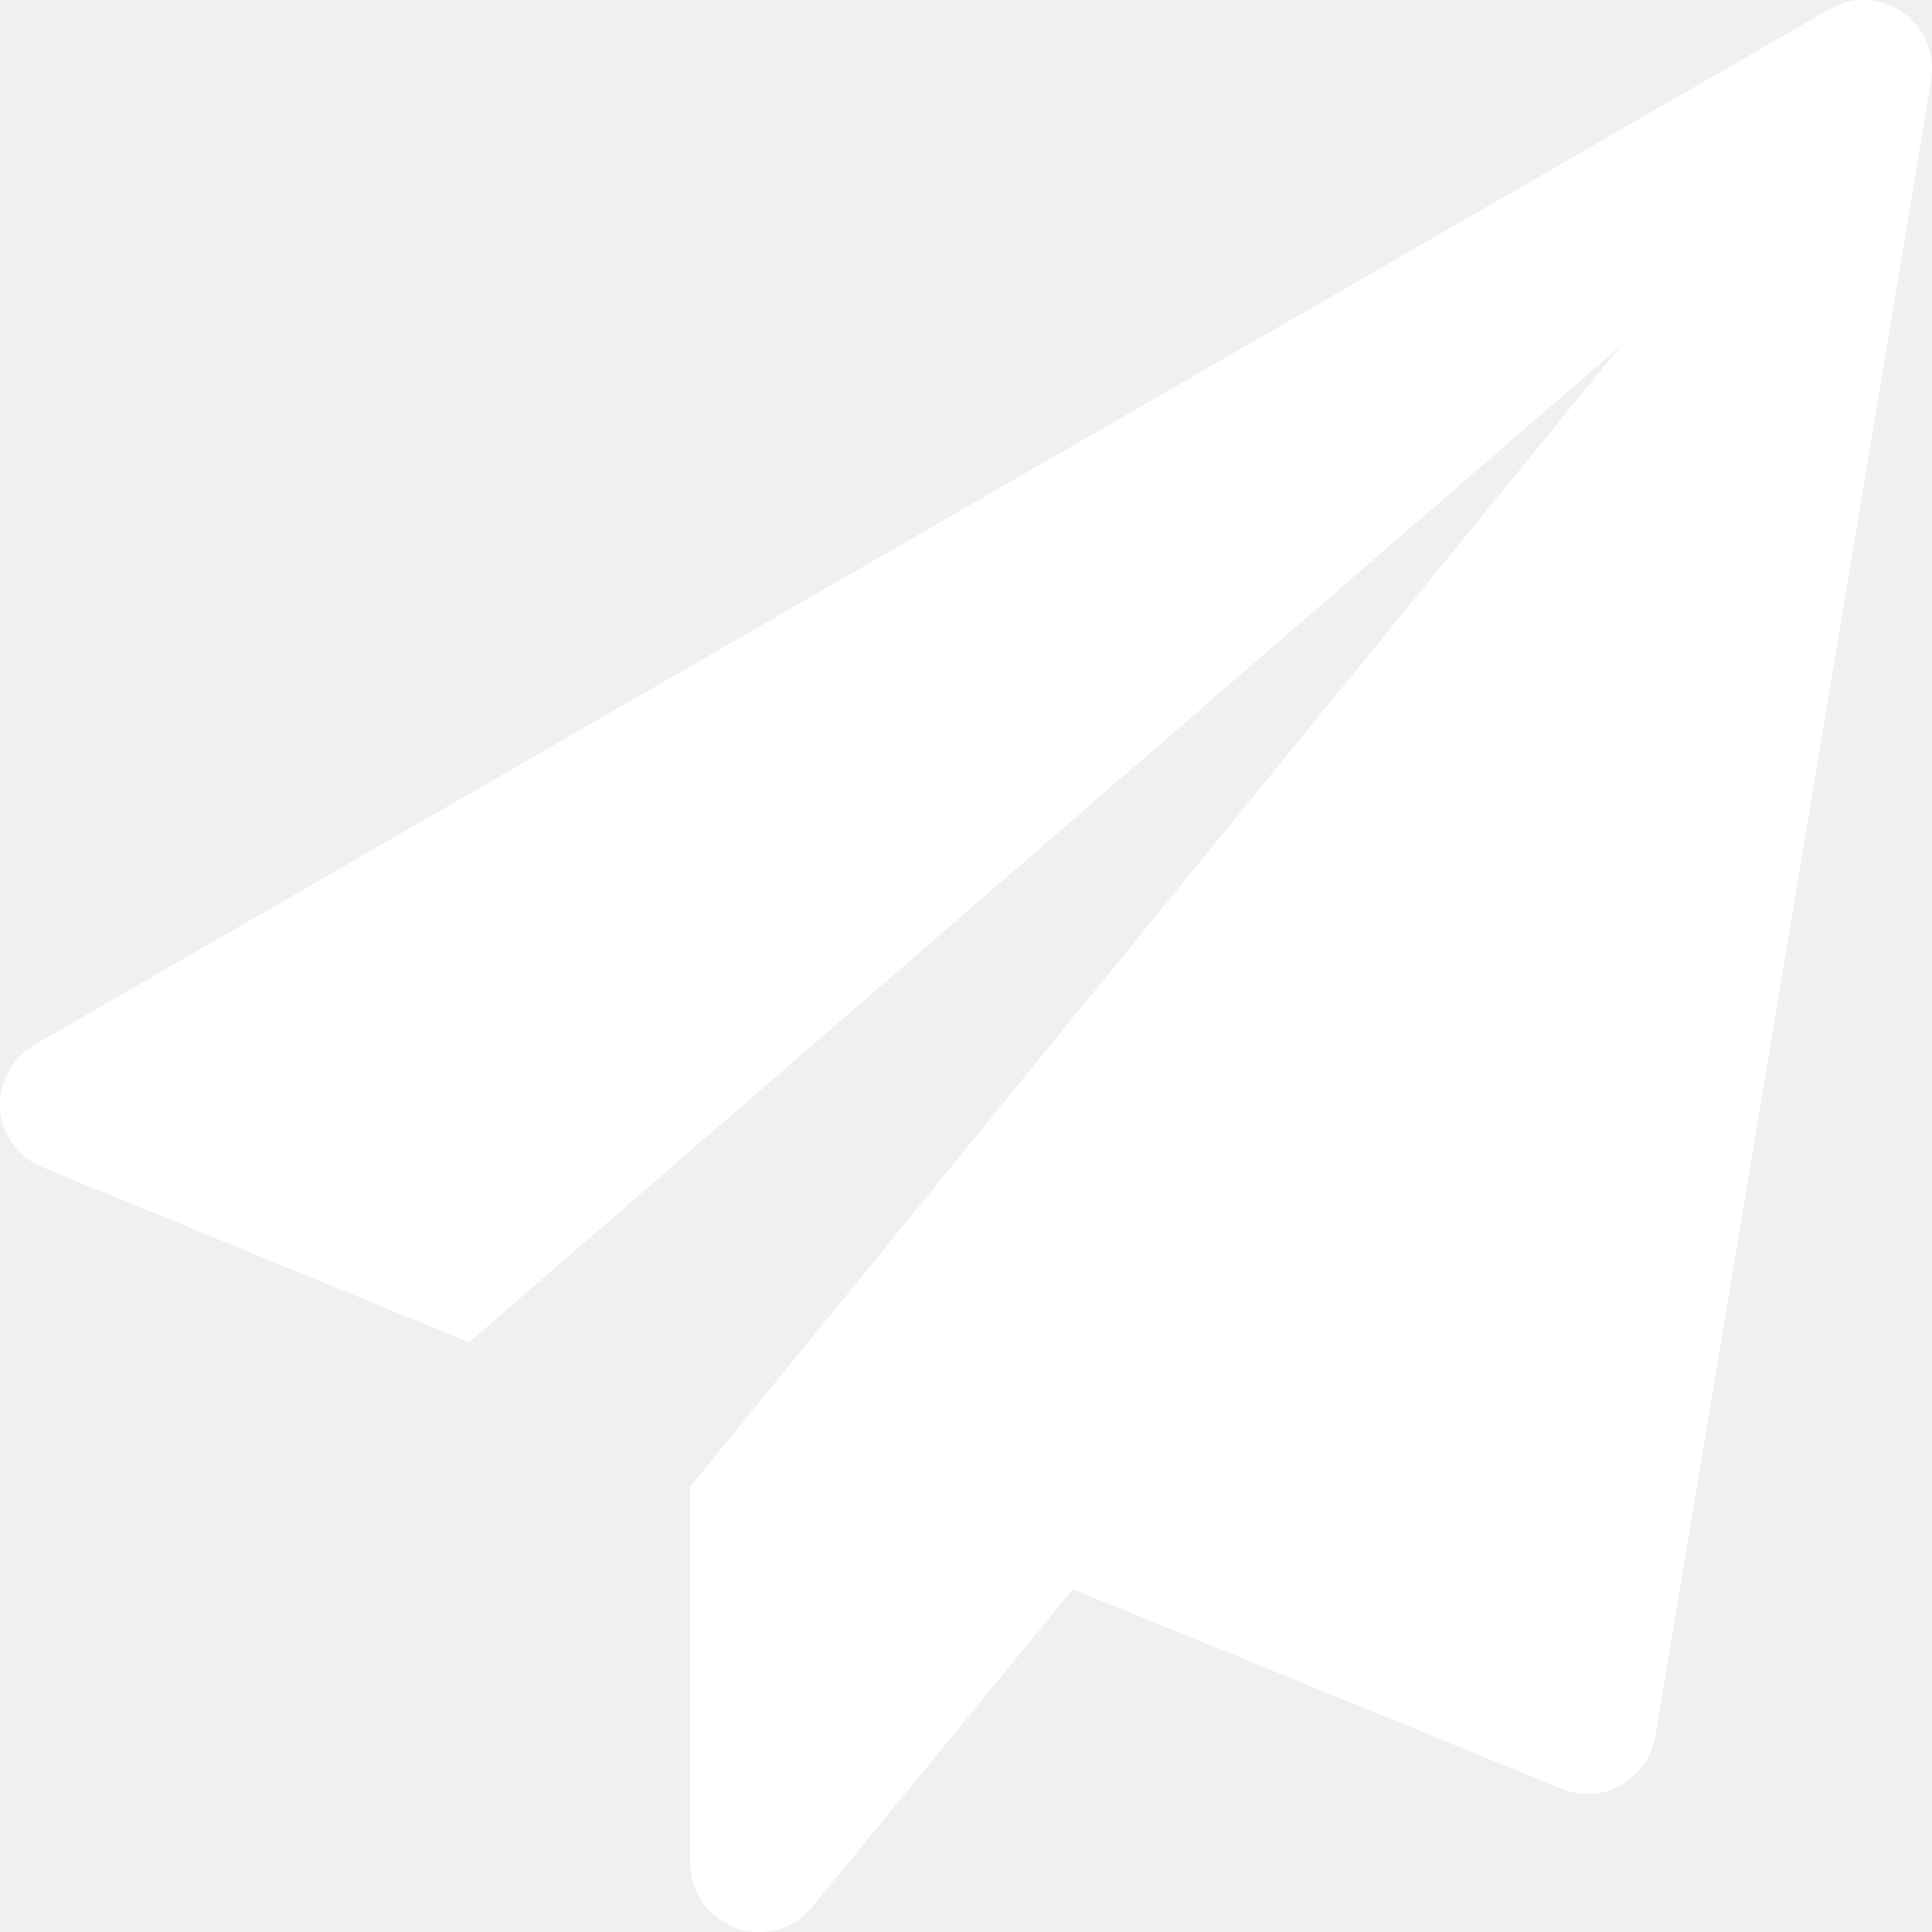
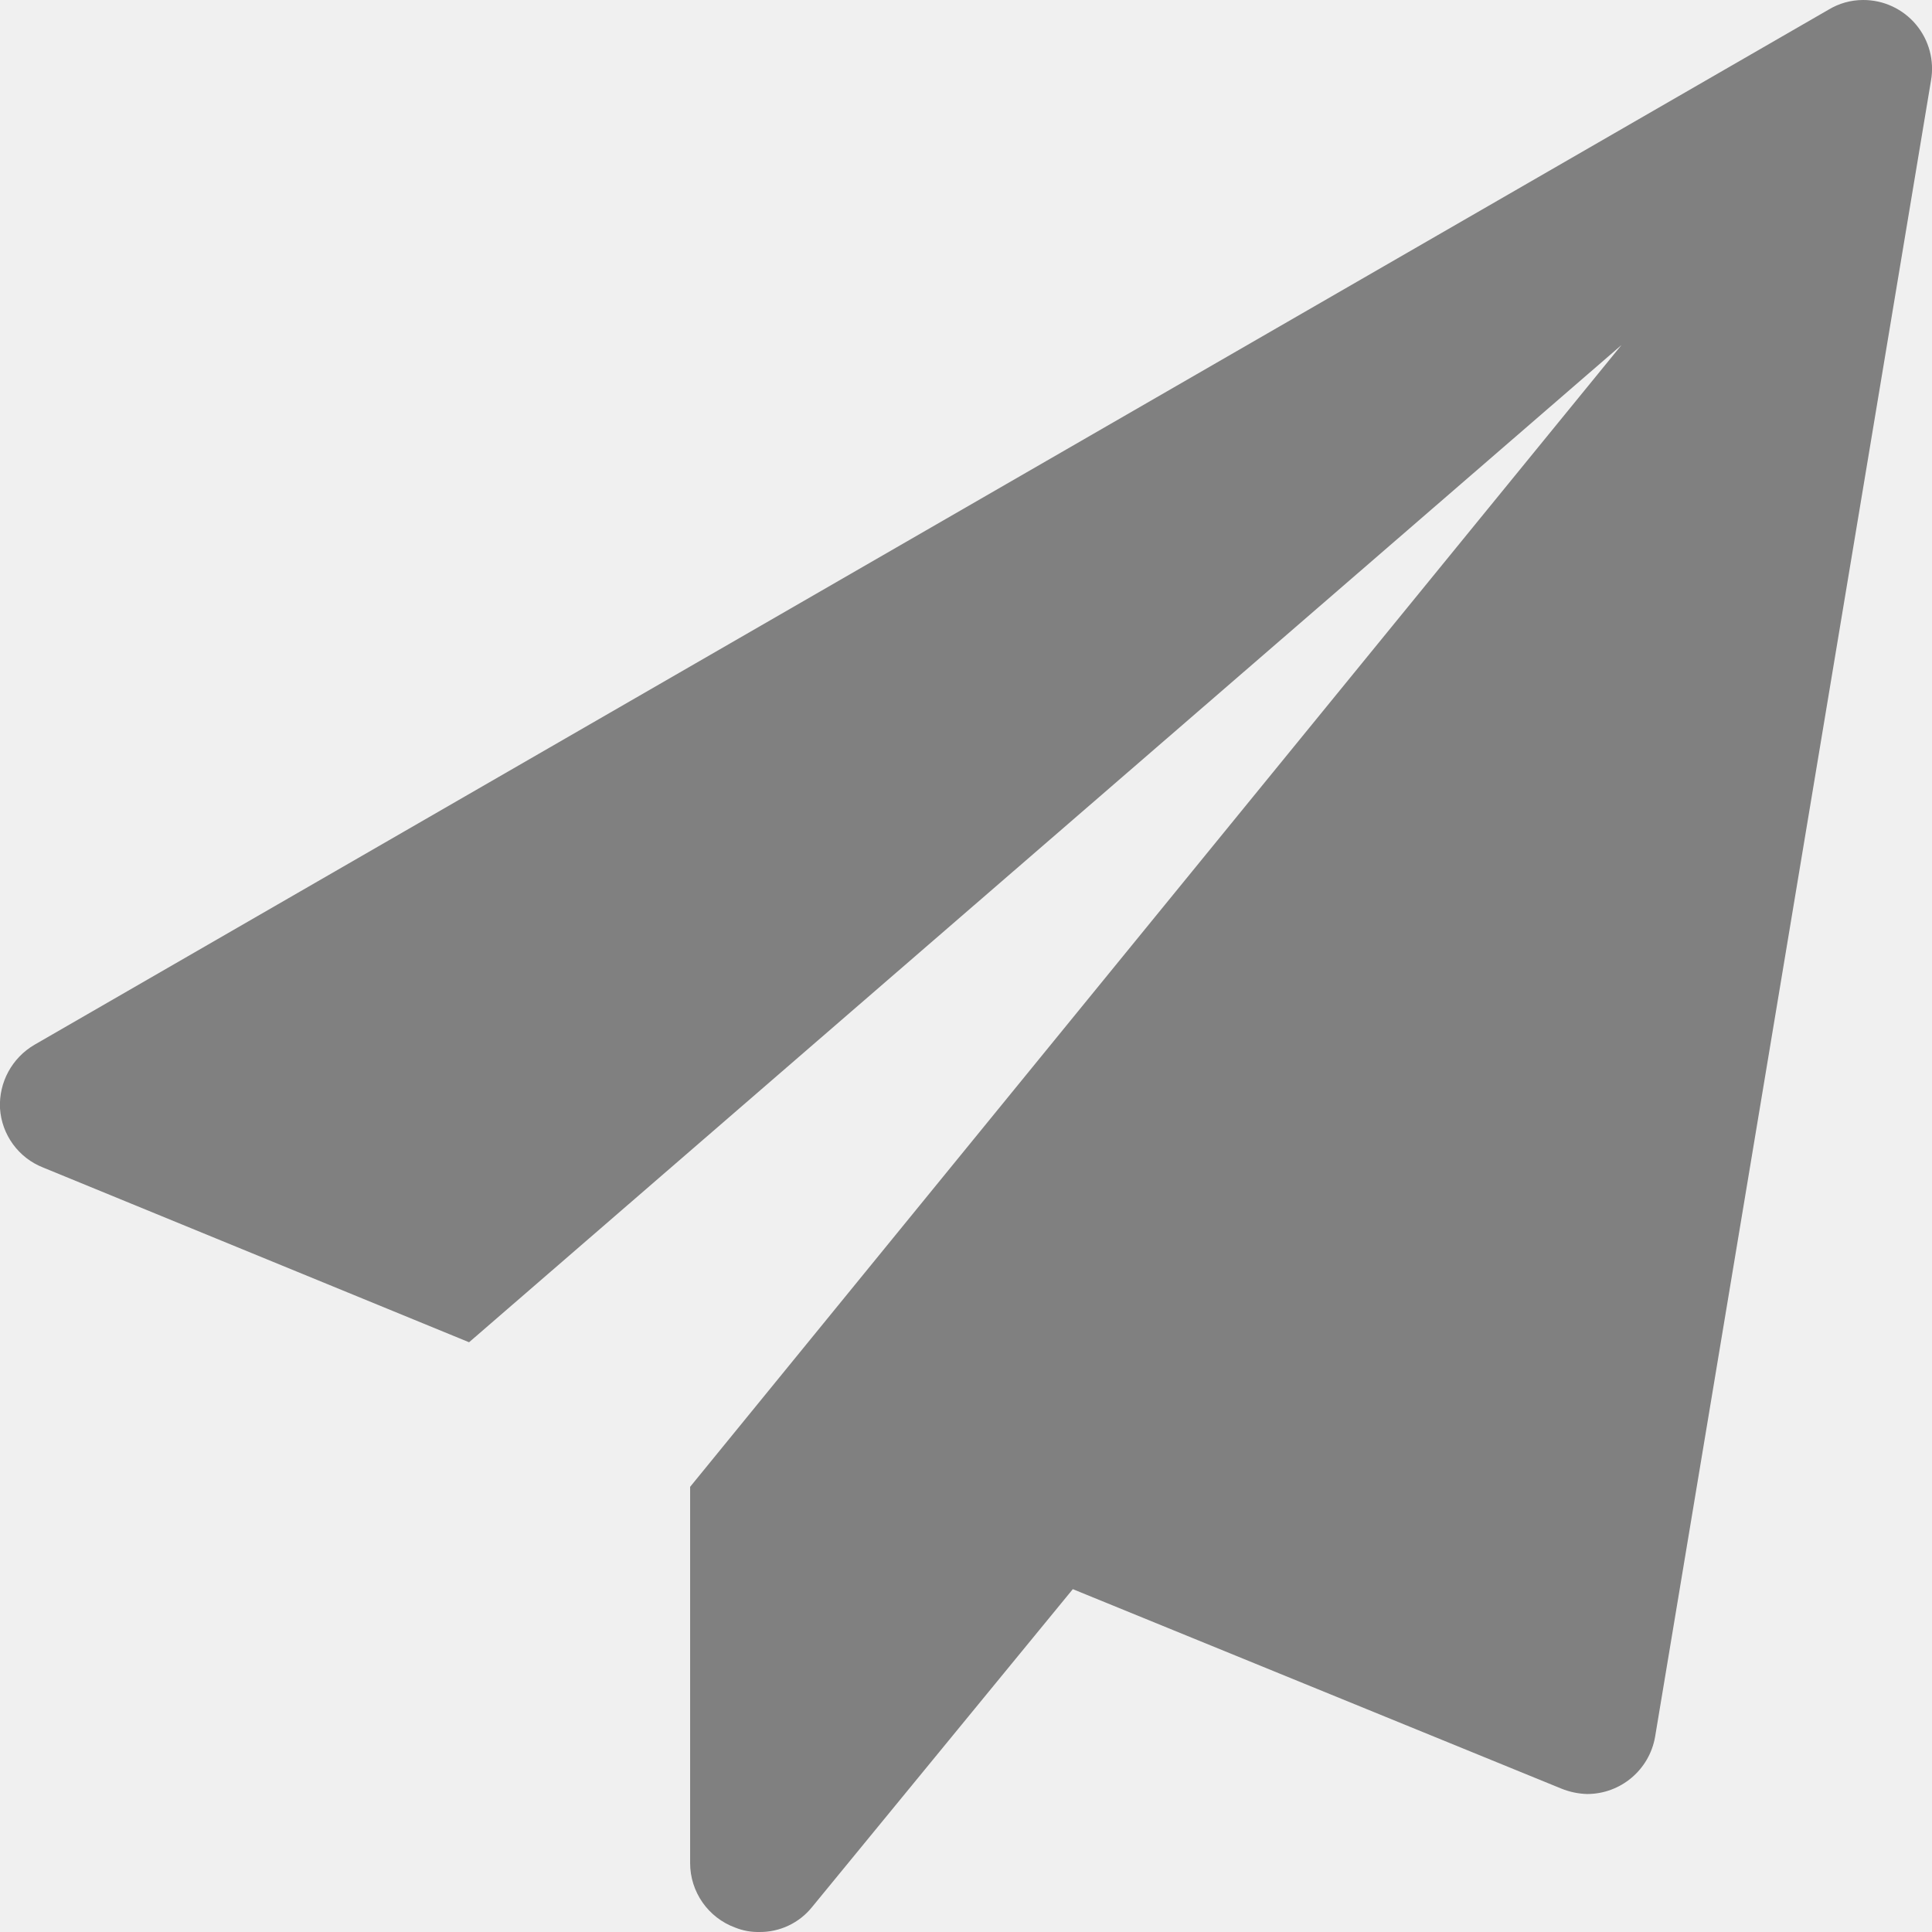
<svg xmlns="http://www.w3.org/2000/svg" fill="none" viewBox="0 0 24 24">
-   <path fill="#fff" d="M23.987 1.004 20.56 21.576a.858.858 0 0 1-.844.71.921.921 0 0 1-.322-.068l-6.067-2.477-3.24 3.95a.83.83 0 0 1-.657.309.763.763 0 0 1-.295-.054.854.854 0 0 1-.562-.803V18.47L20.143 4.286 5.827 16.674l-5.29-2.17A.848.848 0 0 1 0 13.768a.865.865 0 0 1 .429-.79L22.715.12a.83.83 0 0 1 .428-.12.853.853 0 0 1 .844 1.004" />
+   <path fill="#808080" d="M23.987 1.004 20.56 21.576a.858.858 0 0 1-.844.71.921.921 0 0 1-.322-.068l-6.067-2.477-3.24 3.95a.83.83 0 0 1-.657.309.763.763 0 0 1-.295-.054.854.854 0 0 1-.562-.803V18.47L20.143 4.286 5.827 16.674l-5.29-2.17A.848.848 0 0 1 0 13.768a.865.865 0 0 1 .429-.79L22.715.12a.83.83 0 0 1 .428-.12.853.853 0 0 1 .844 1.004" />
</svg>
